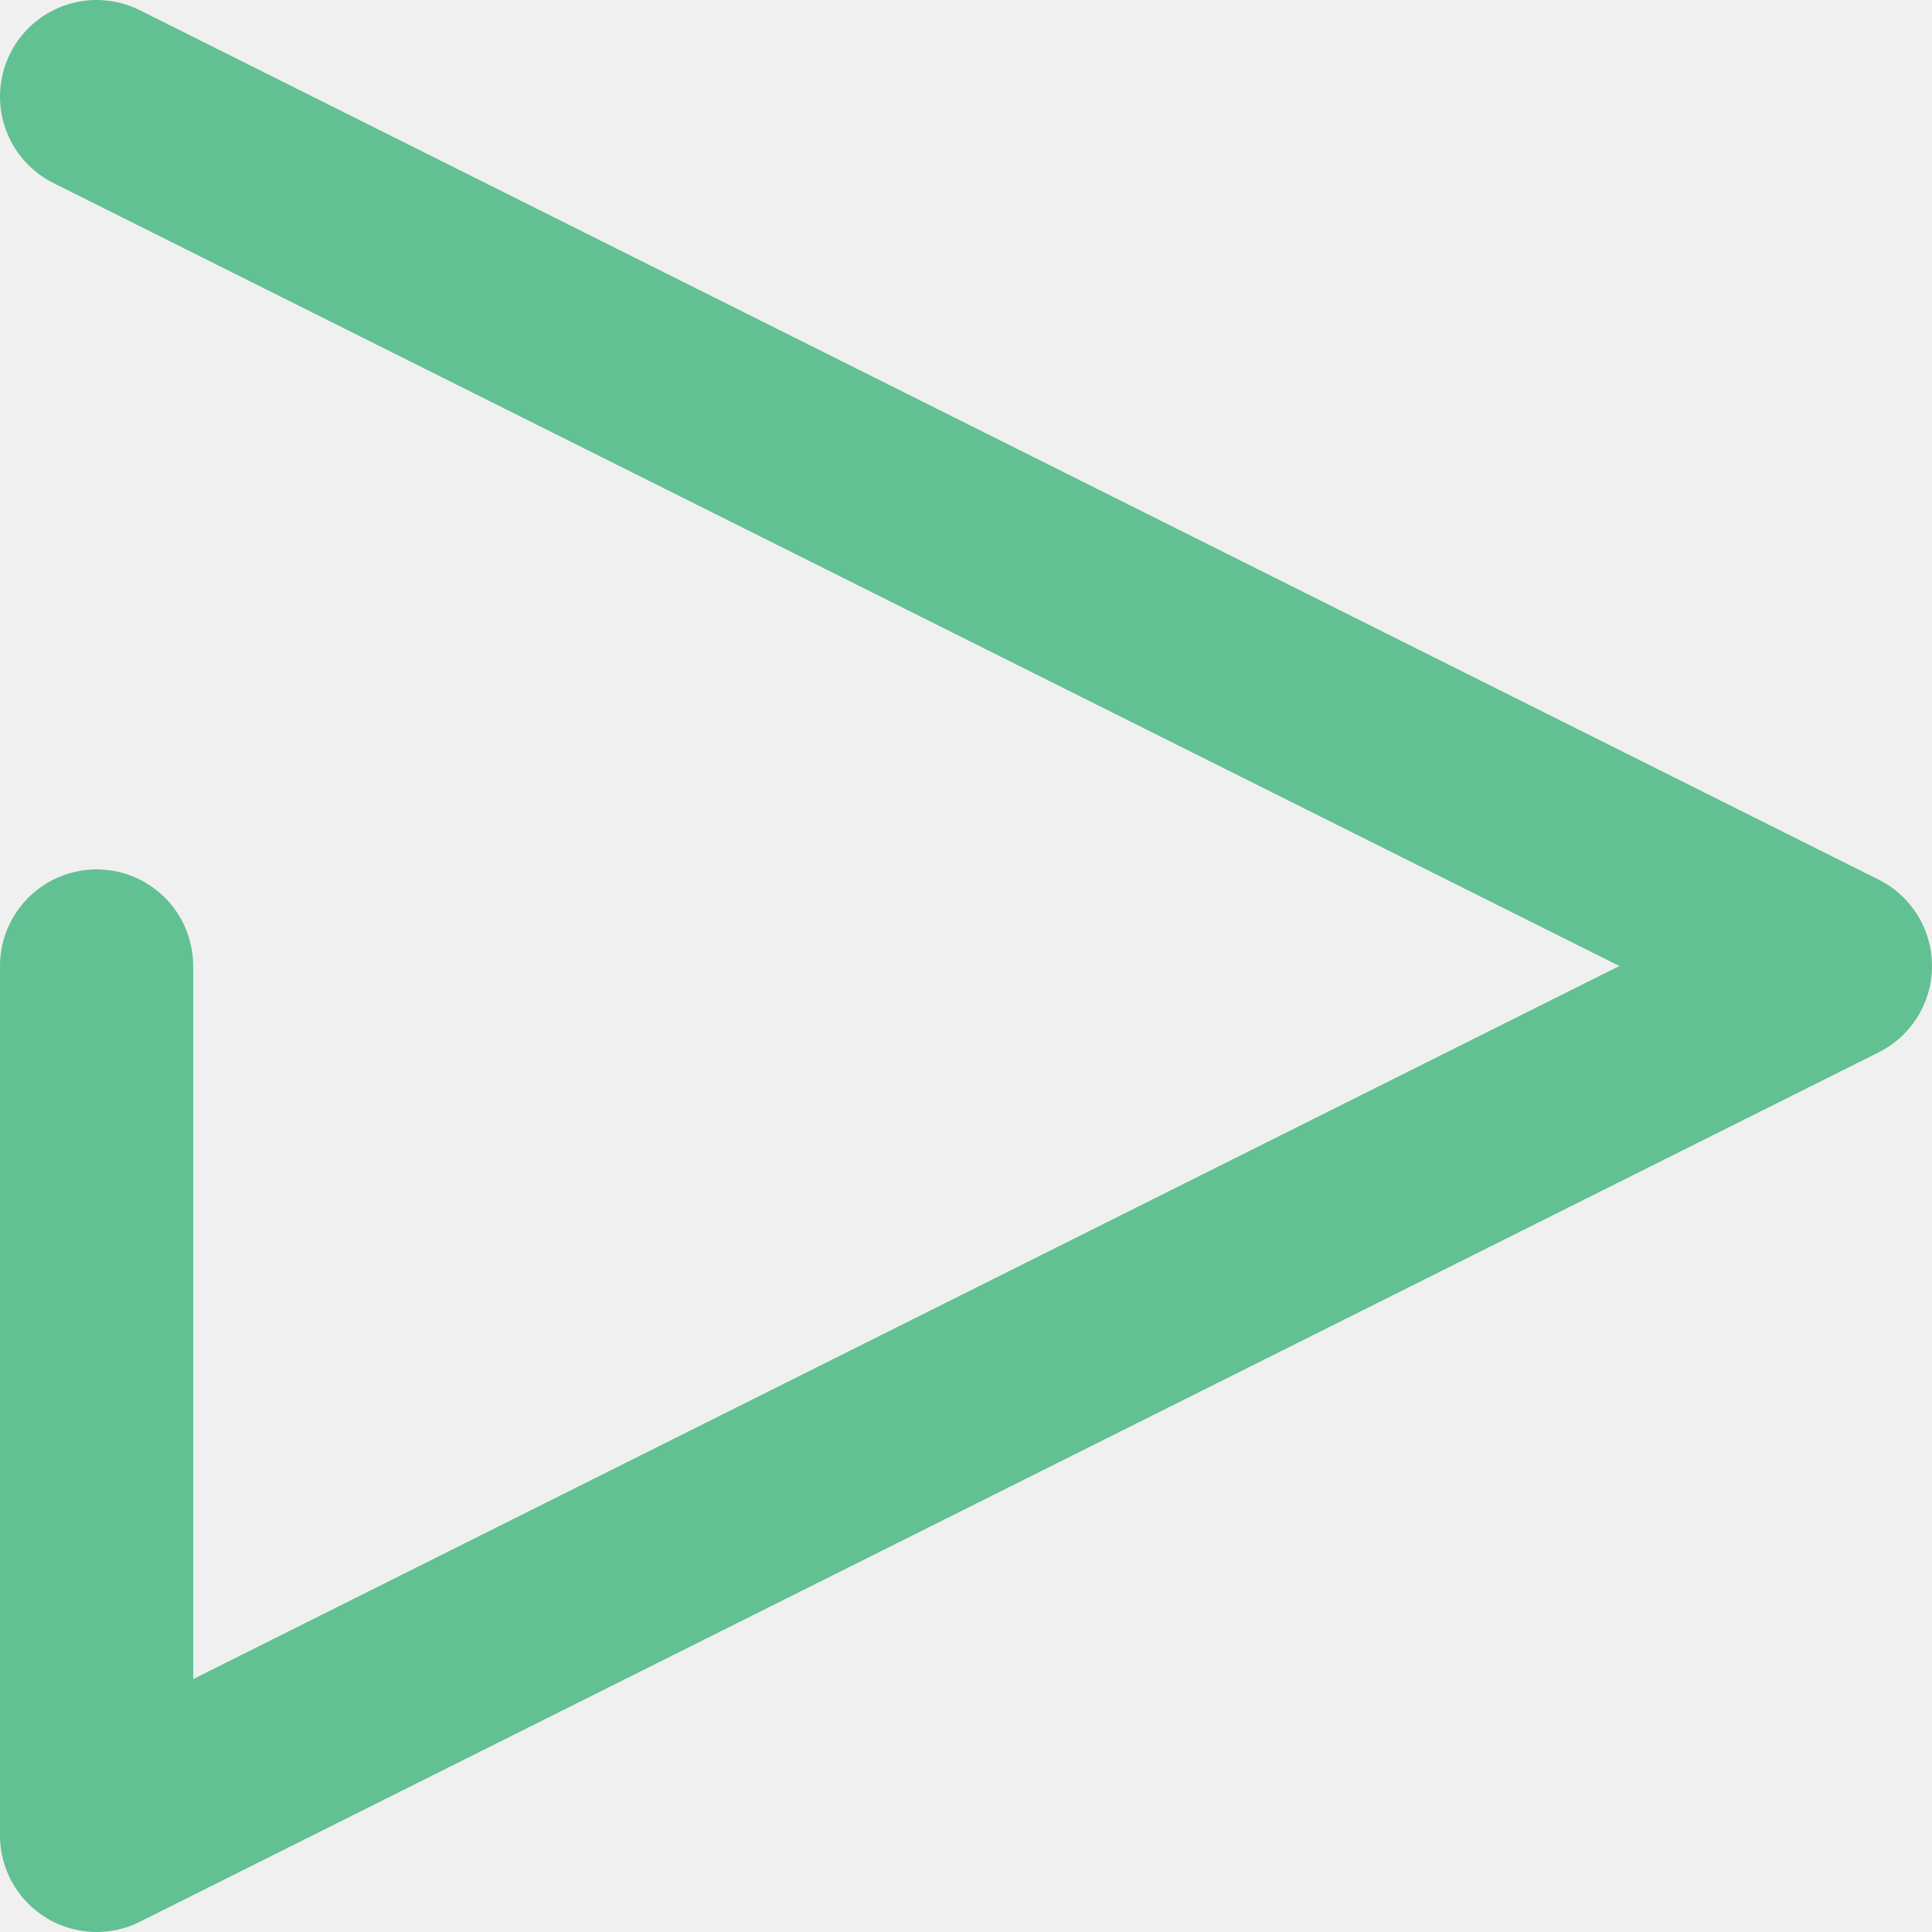
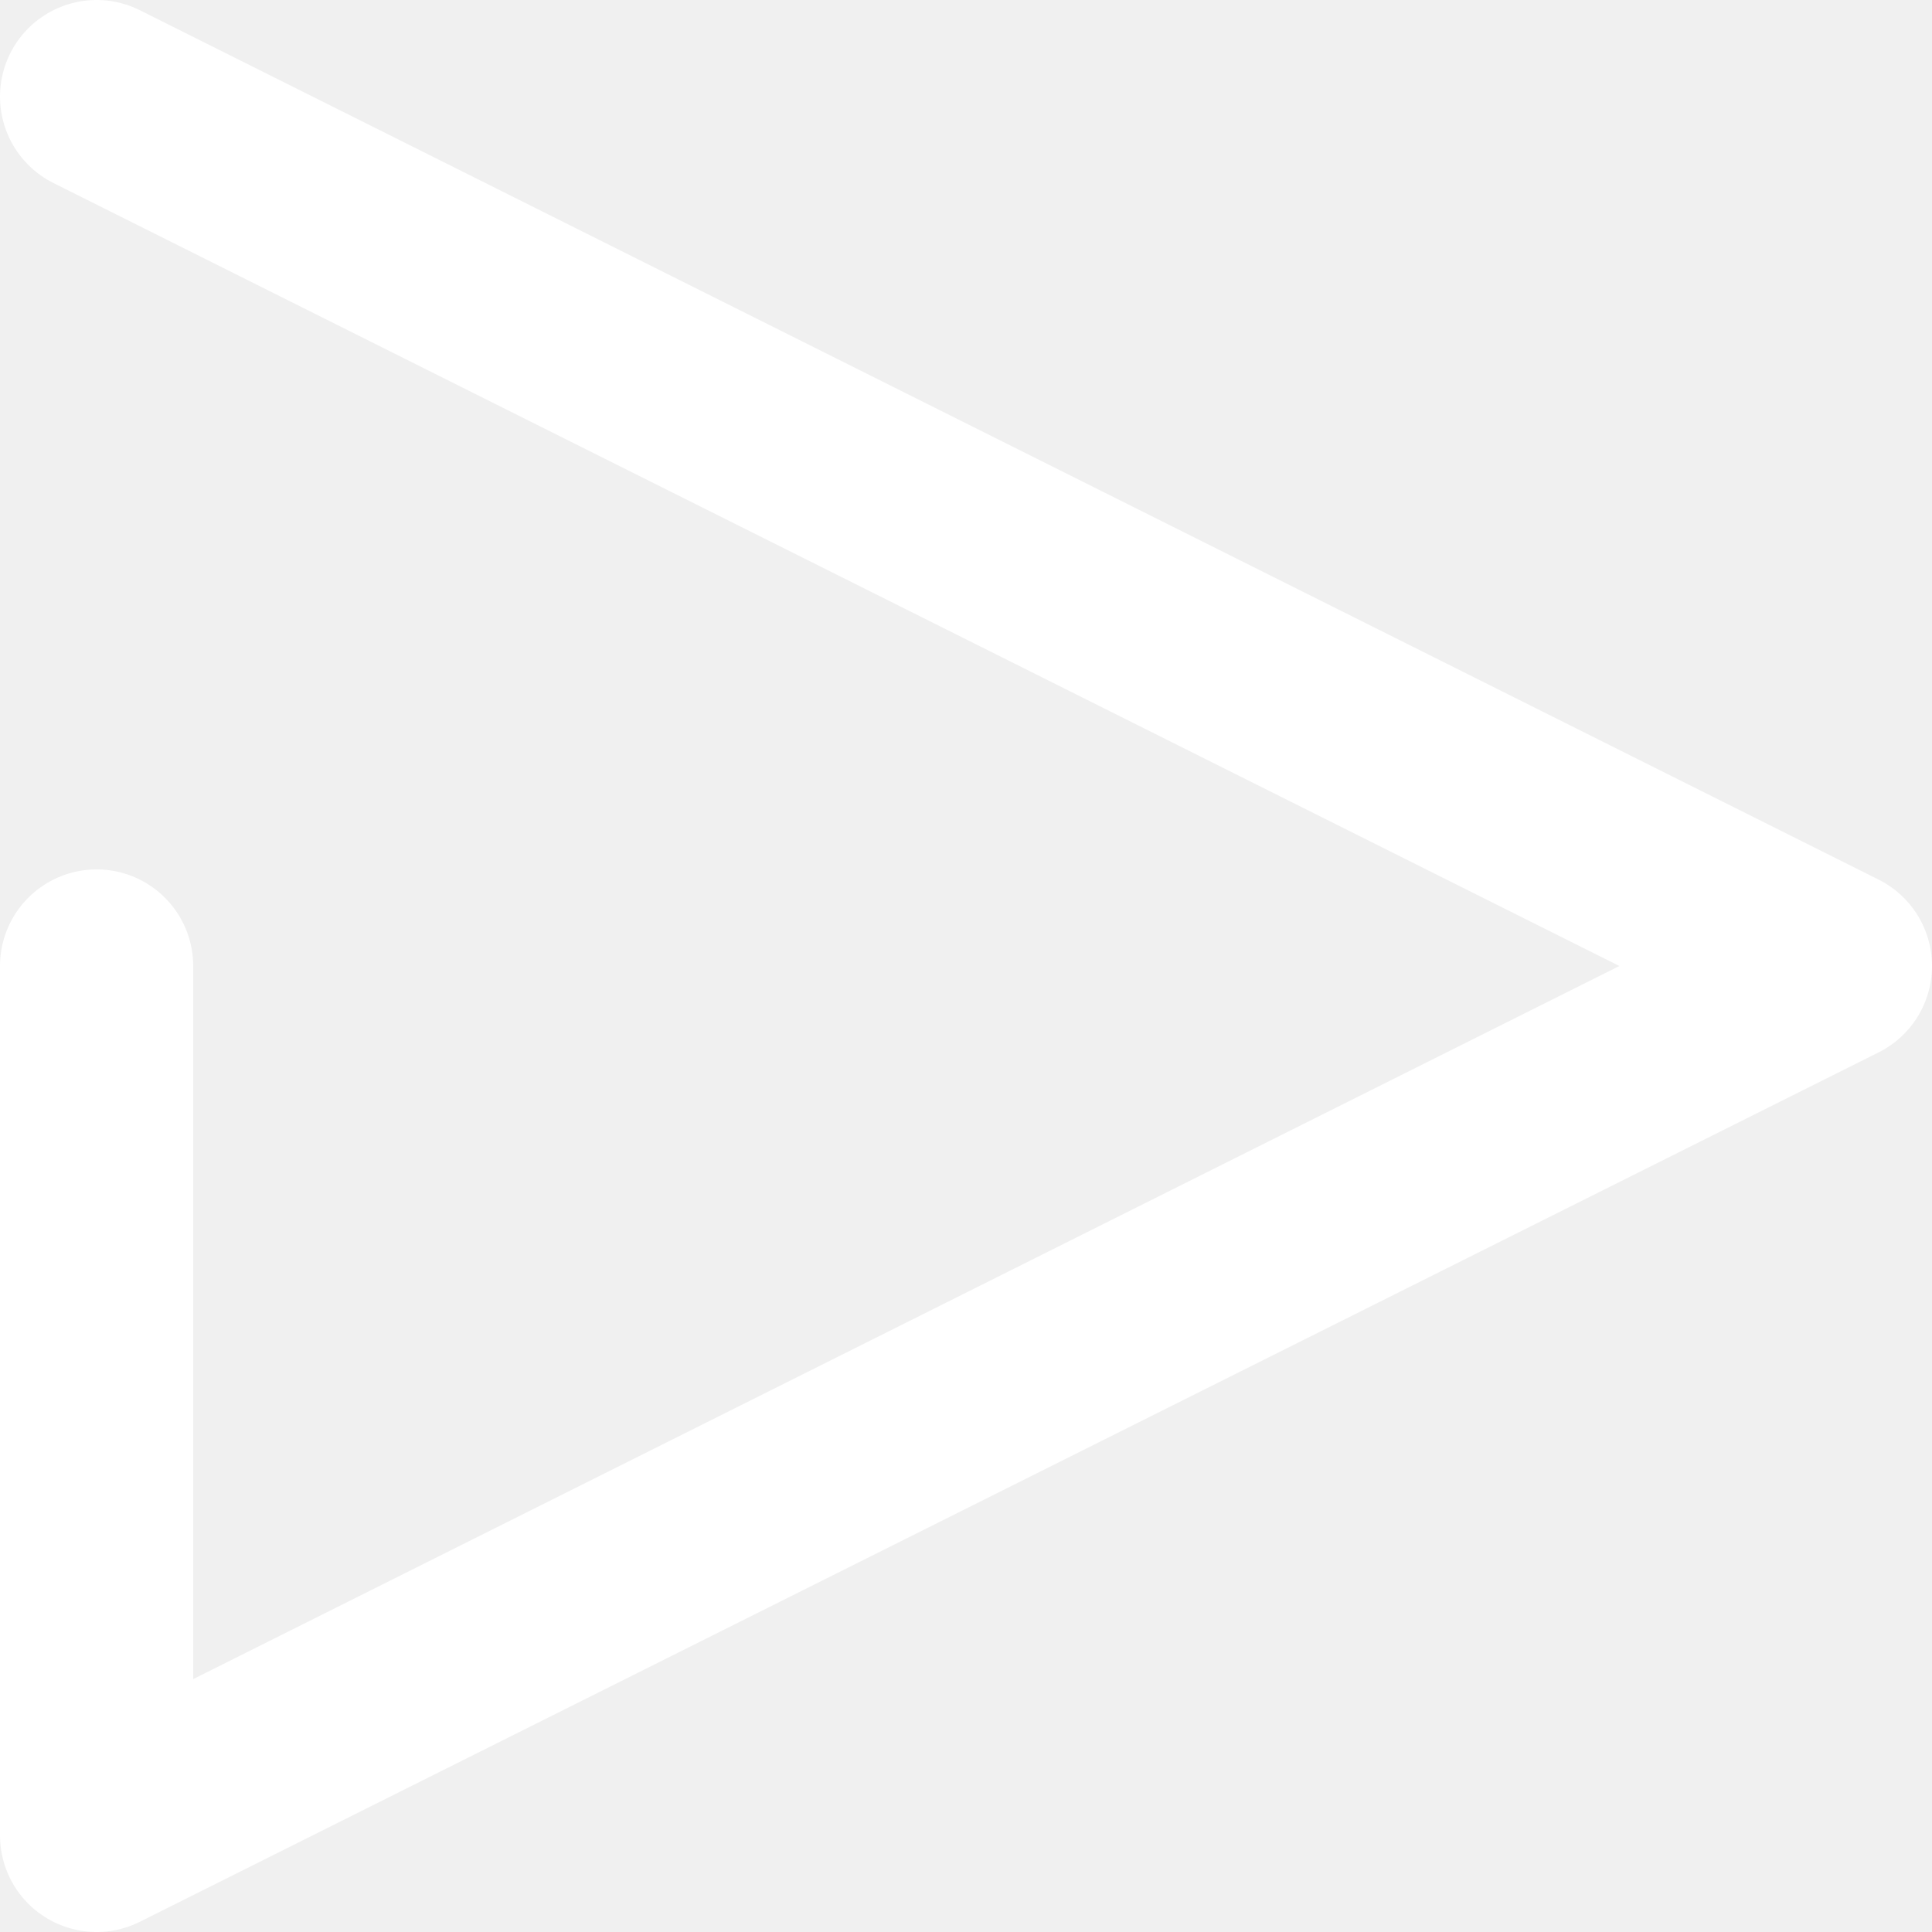
<svg xmlns="http://www.w3.org/2000/svg" viewBox="0 0 20 20">
  <defs>
-     <style>.cls-1{fill:none;stroke:#61c192;stroke-linecap:round;stroke-linejoin:round;stroke-width:2px}</style>
+     <style>.cls-1{fill:none;stroke:#ffffff;stroke-linecap:round;stroke-linejoin:round;stroke-width:2px}</style>
  </defs>
  <g id="Layer_2" data-name="Layer 2">
    <path class="cls-1" d="M1 1l18 9-18 9v-9" id="Layer_1-2" data-name="Layer 1" />
  </g>
</svg>
